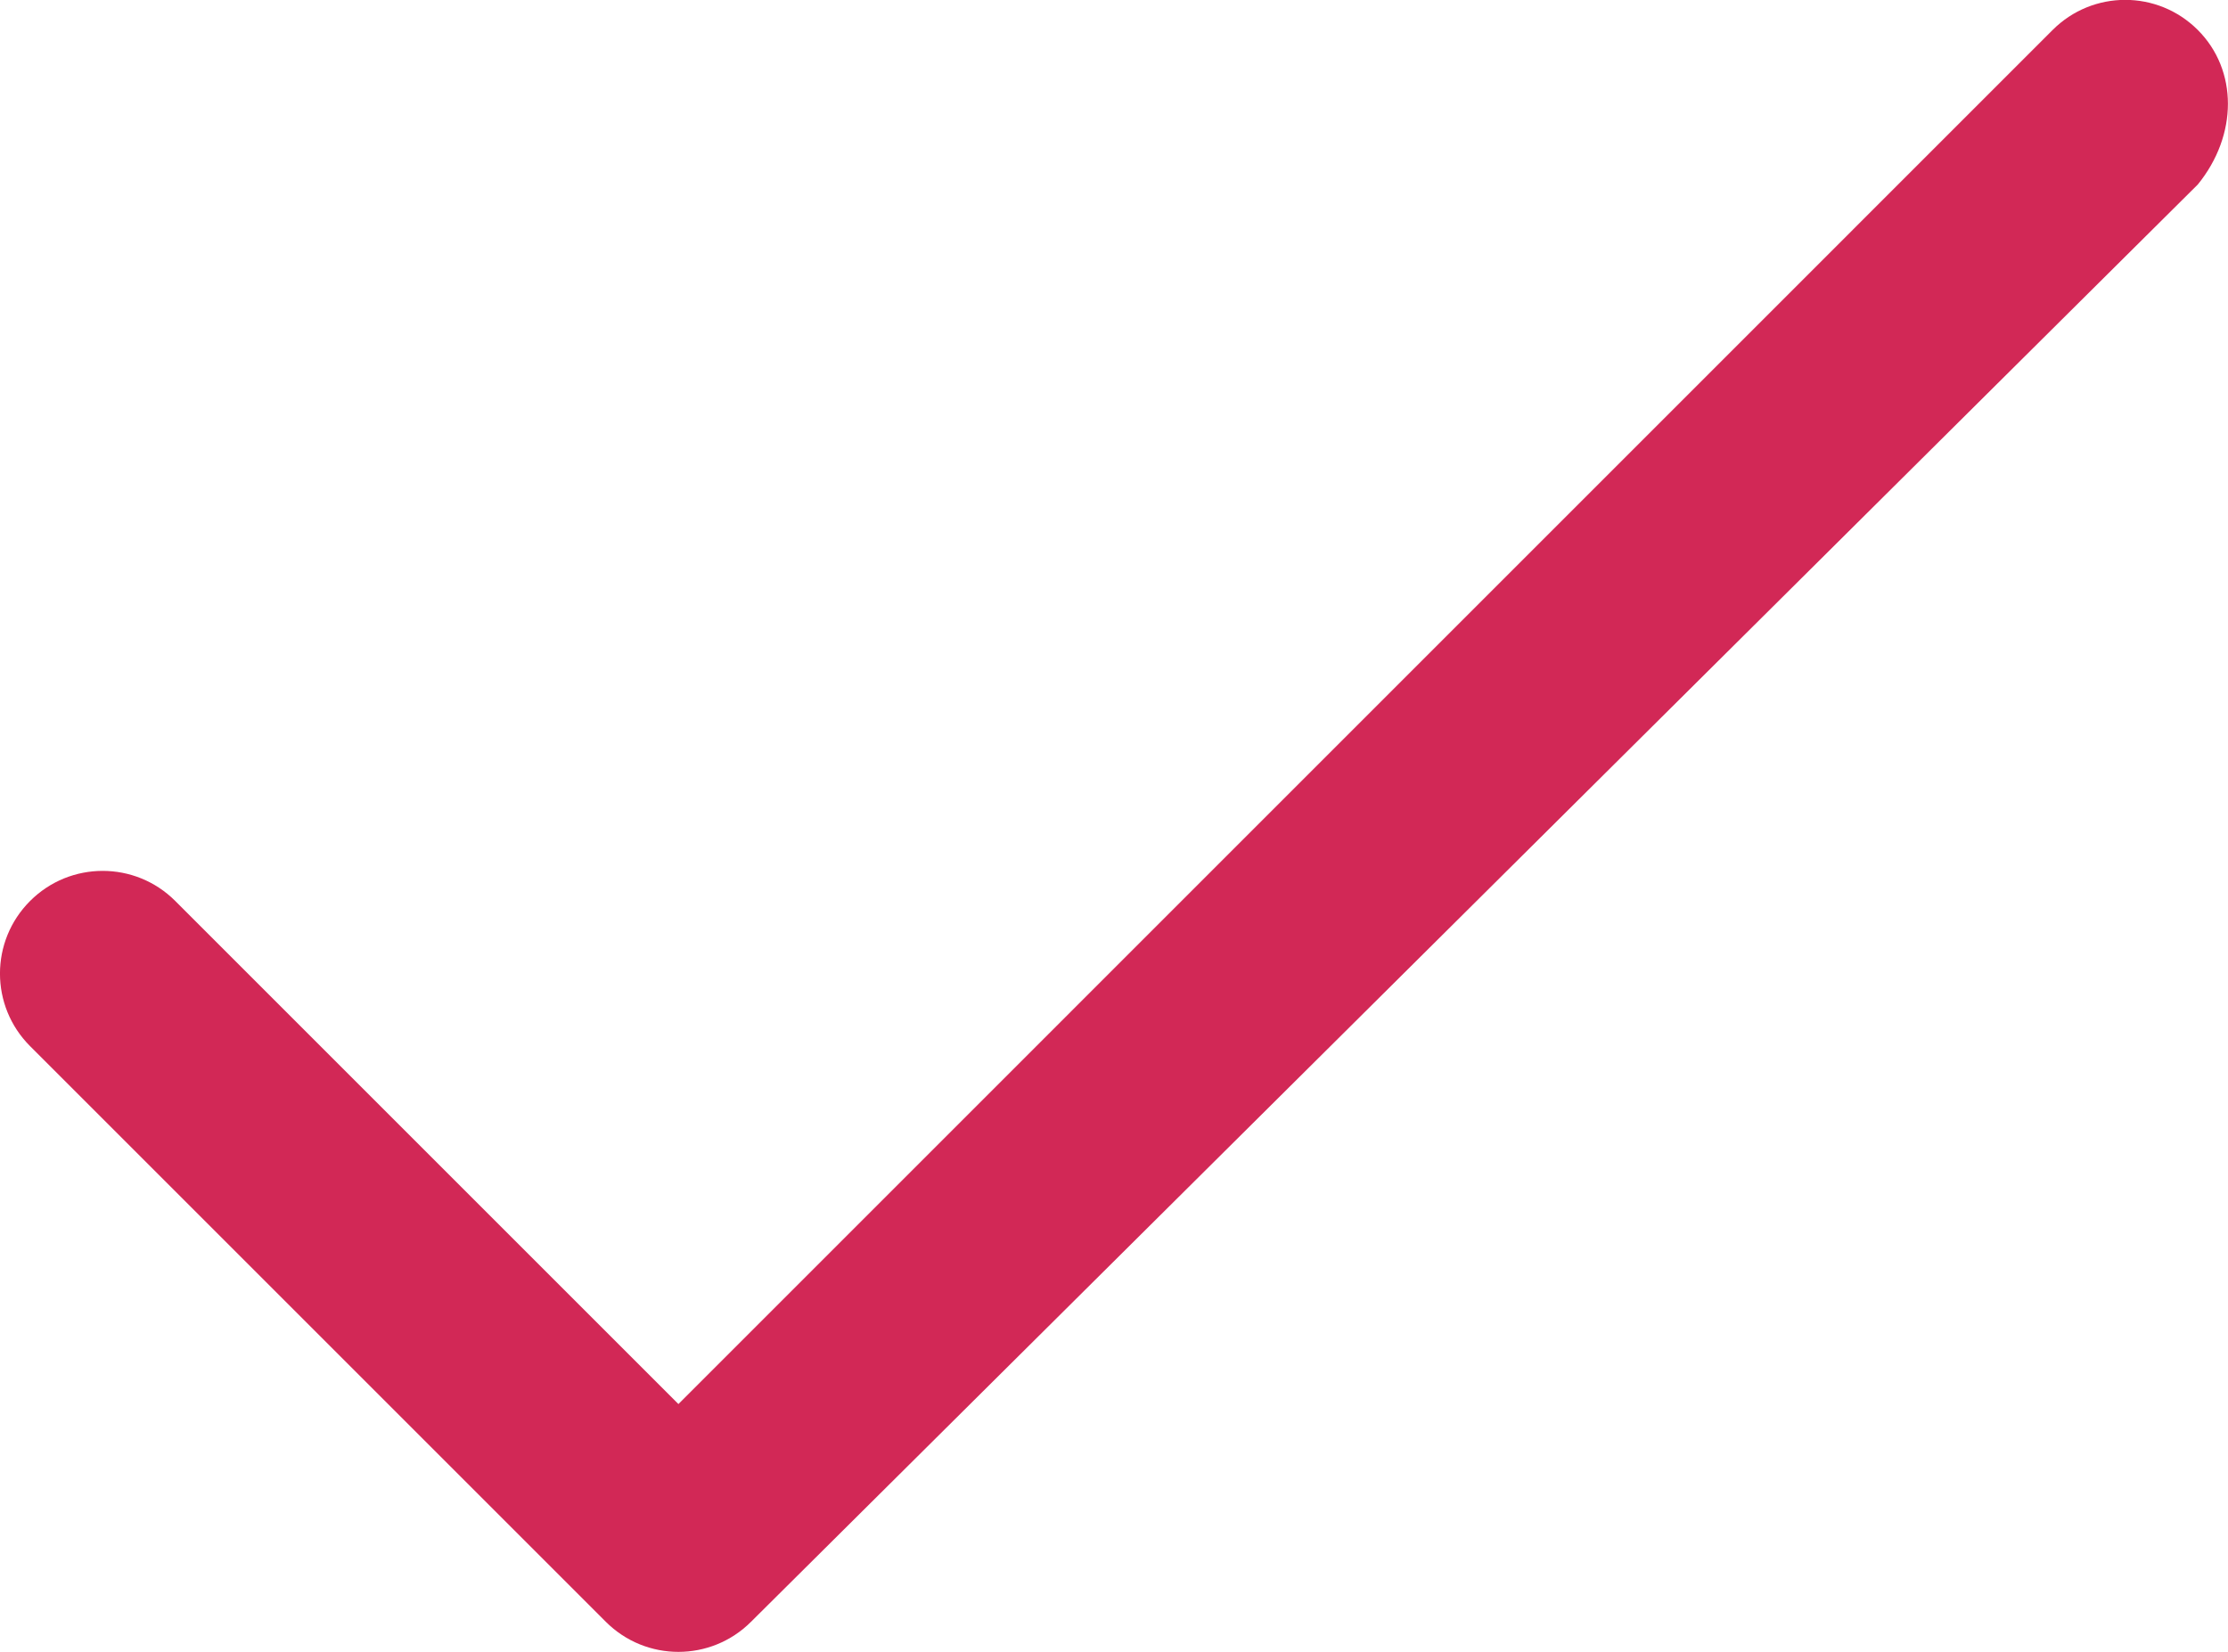
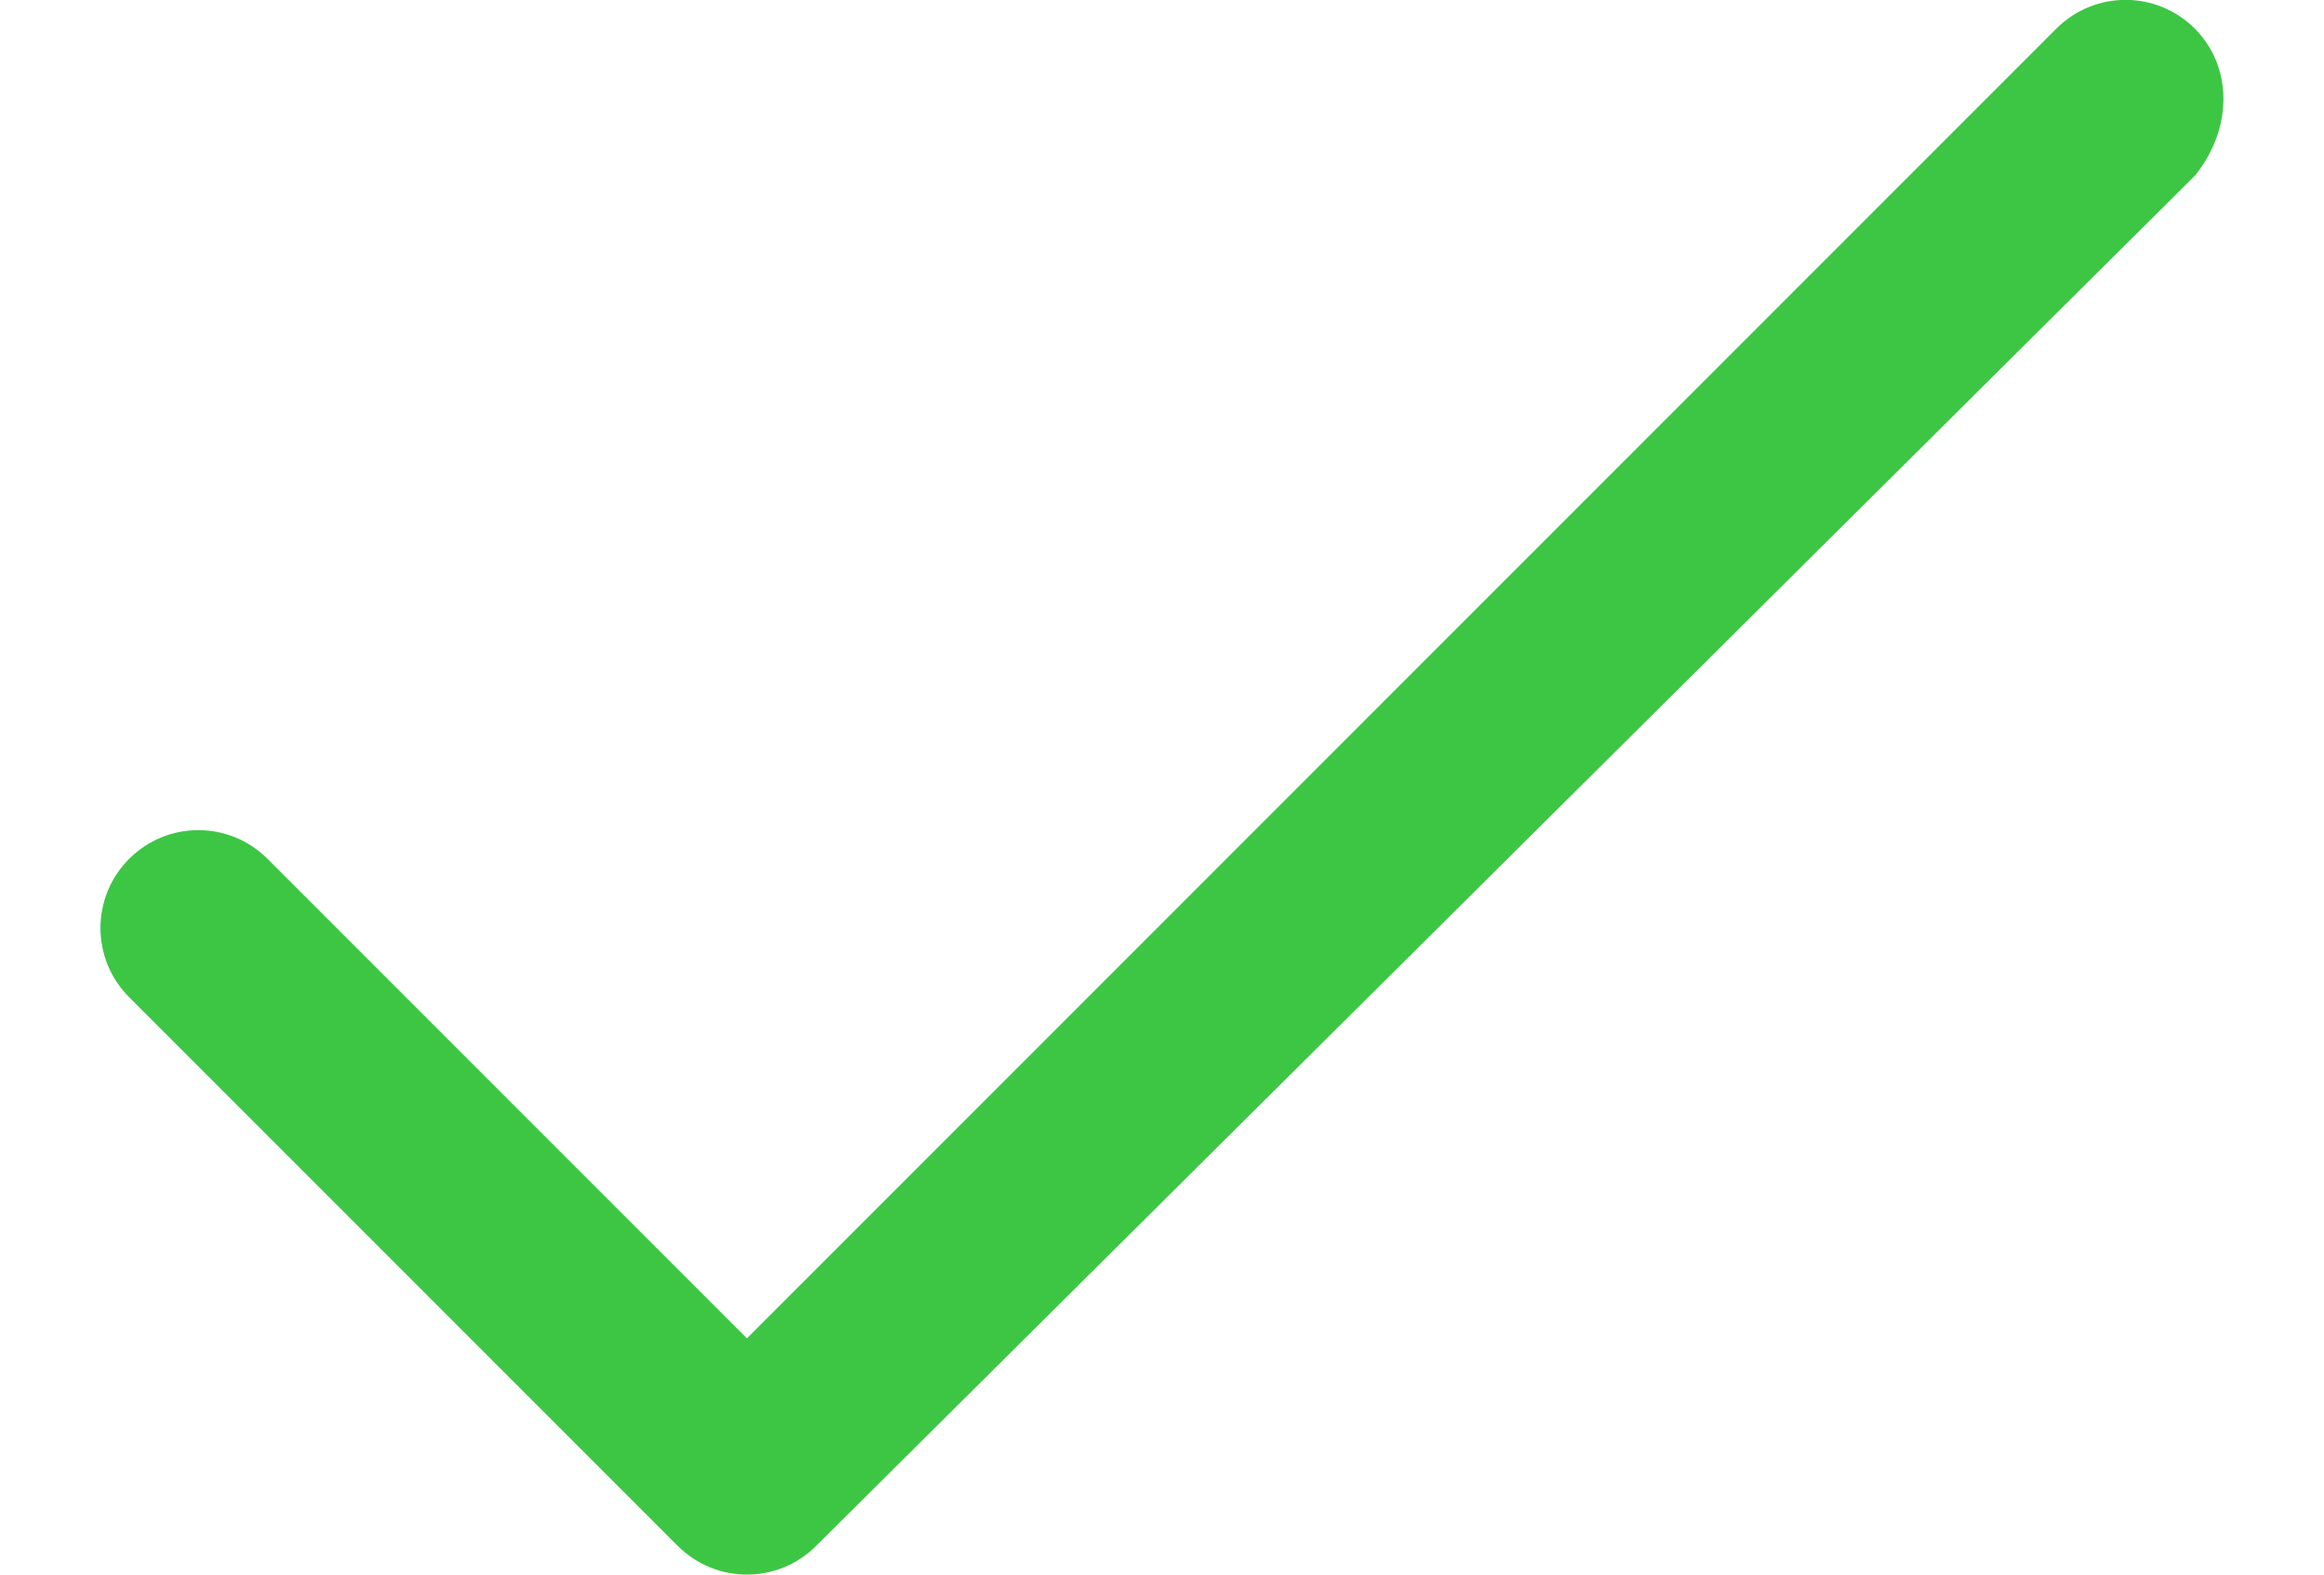
- <svg xmlns="http://www.w3.org/2000/svg" version="1.0" id="Layer_1" x="0px" y="0px" width="21.698px" height="16.09px" viewBox="-82.357 4.875 21.698 16.09" enable-background="new -82.357 4.875 21.698 16.09" xml:space="preserve">
-   <path fill="#d22856" d="M-60.953,5.167c-0.391-0.391-1.023-0.391-1.414,0L-75.75,18.551l-4.9-4.9c-0.391-0.391-1.023-0.391-1.414,0 s-0.391,1.023,0,1.414l5.607,5.607c0.195,0.195,0.451,0.293,0.707,0.293s0.512-0.098,0.707-0.293l14.09-14.0 C-60.562,6.191-60.562,5.558-60.953,5.167z" />
+ <svg xmlns="http://www.w3.org/2000/svg" version="1.0" id="Layer_1" x="0px" y="0px" width="31px" height="21px" viewBox="-82.357 4.875 21.698 16.09" enable-background="new -82.357 4.875 21.698 16.09" xml:space="preserve">
+   <path fill="#3dc644" d="M-60.953,5.167c-0.391-0.391-1.023-0.391-1.414,0L-75.75,18.551l-4.9-4.9c-0.391-0.391-1.023-0.391-1.414,0 s-0.391,1.023,0,1.414l5.607,5.607c0.195,0.195,0.451,0.293,0.707,0.293s0.512-0.098,0.707-0.293l14.09-14.0 C-60.562,6.191-60.562,5.558-60.953,5.167z" />
</svg>
